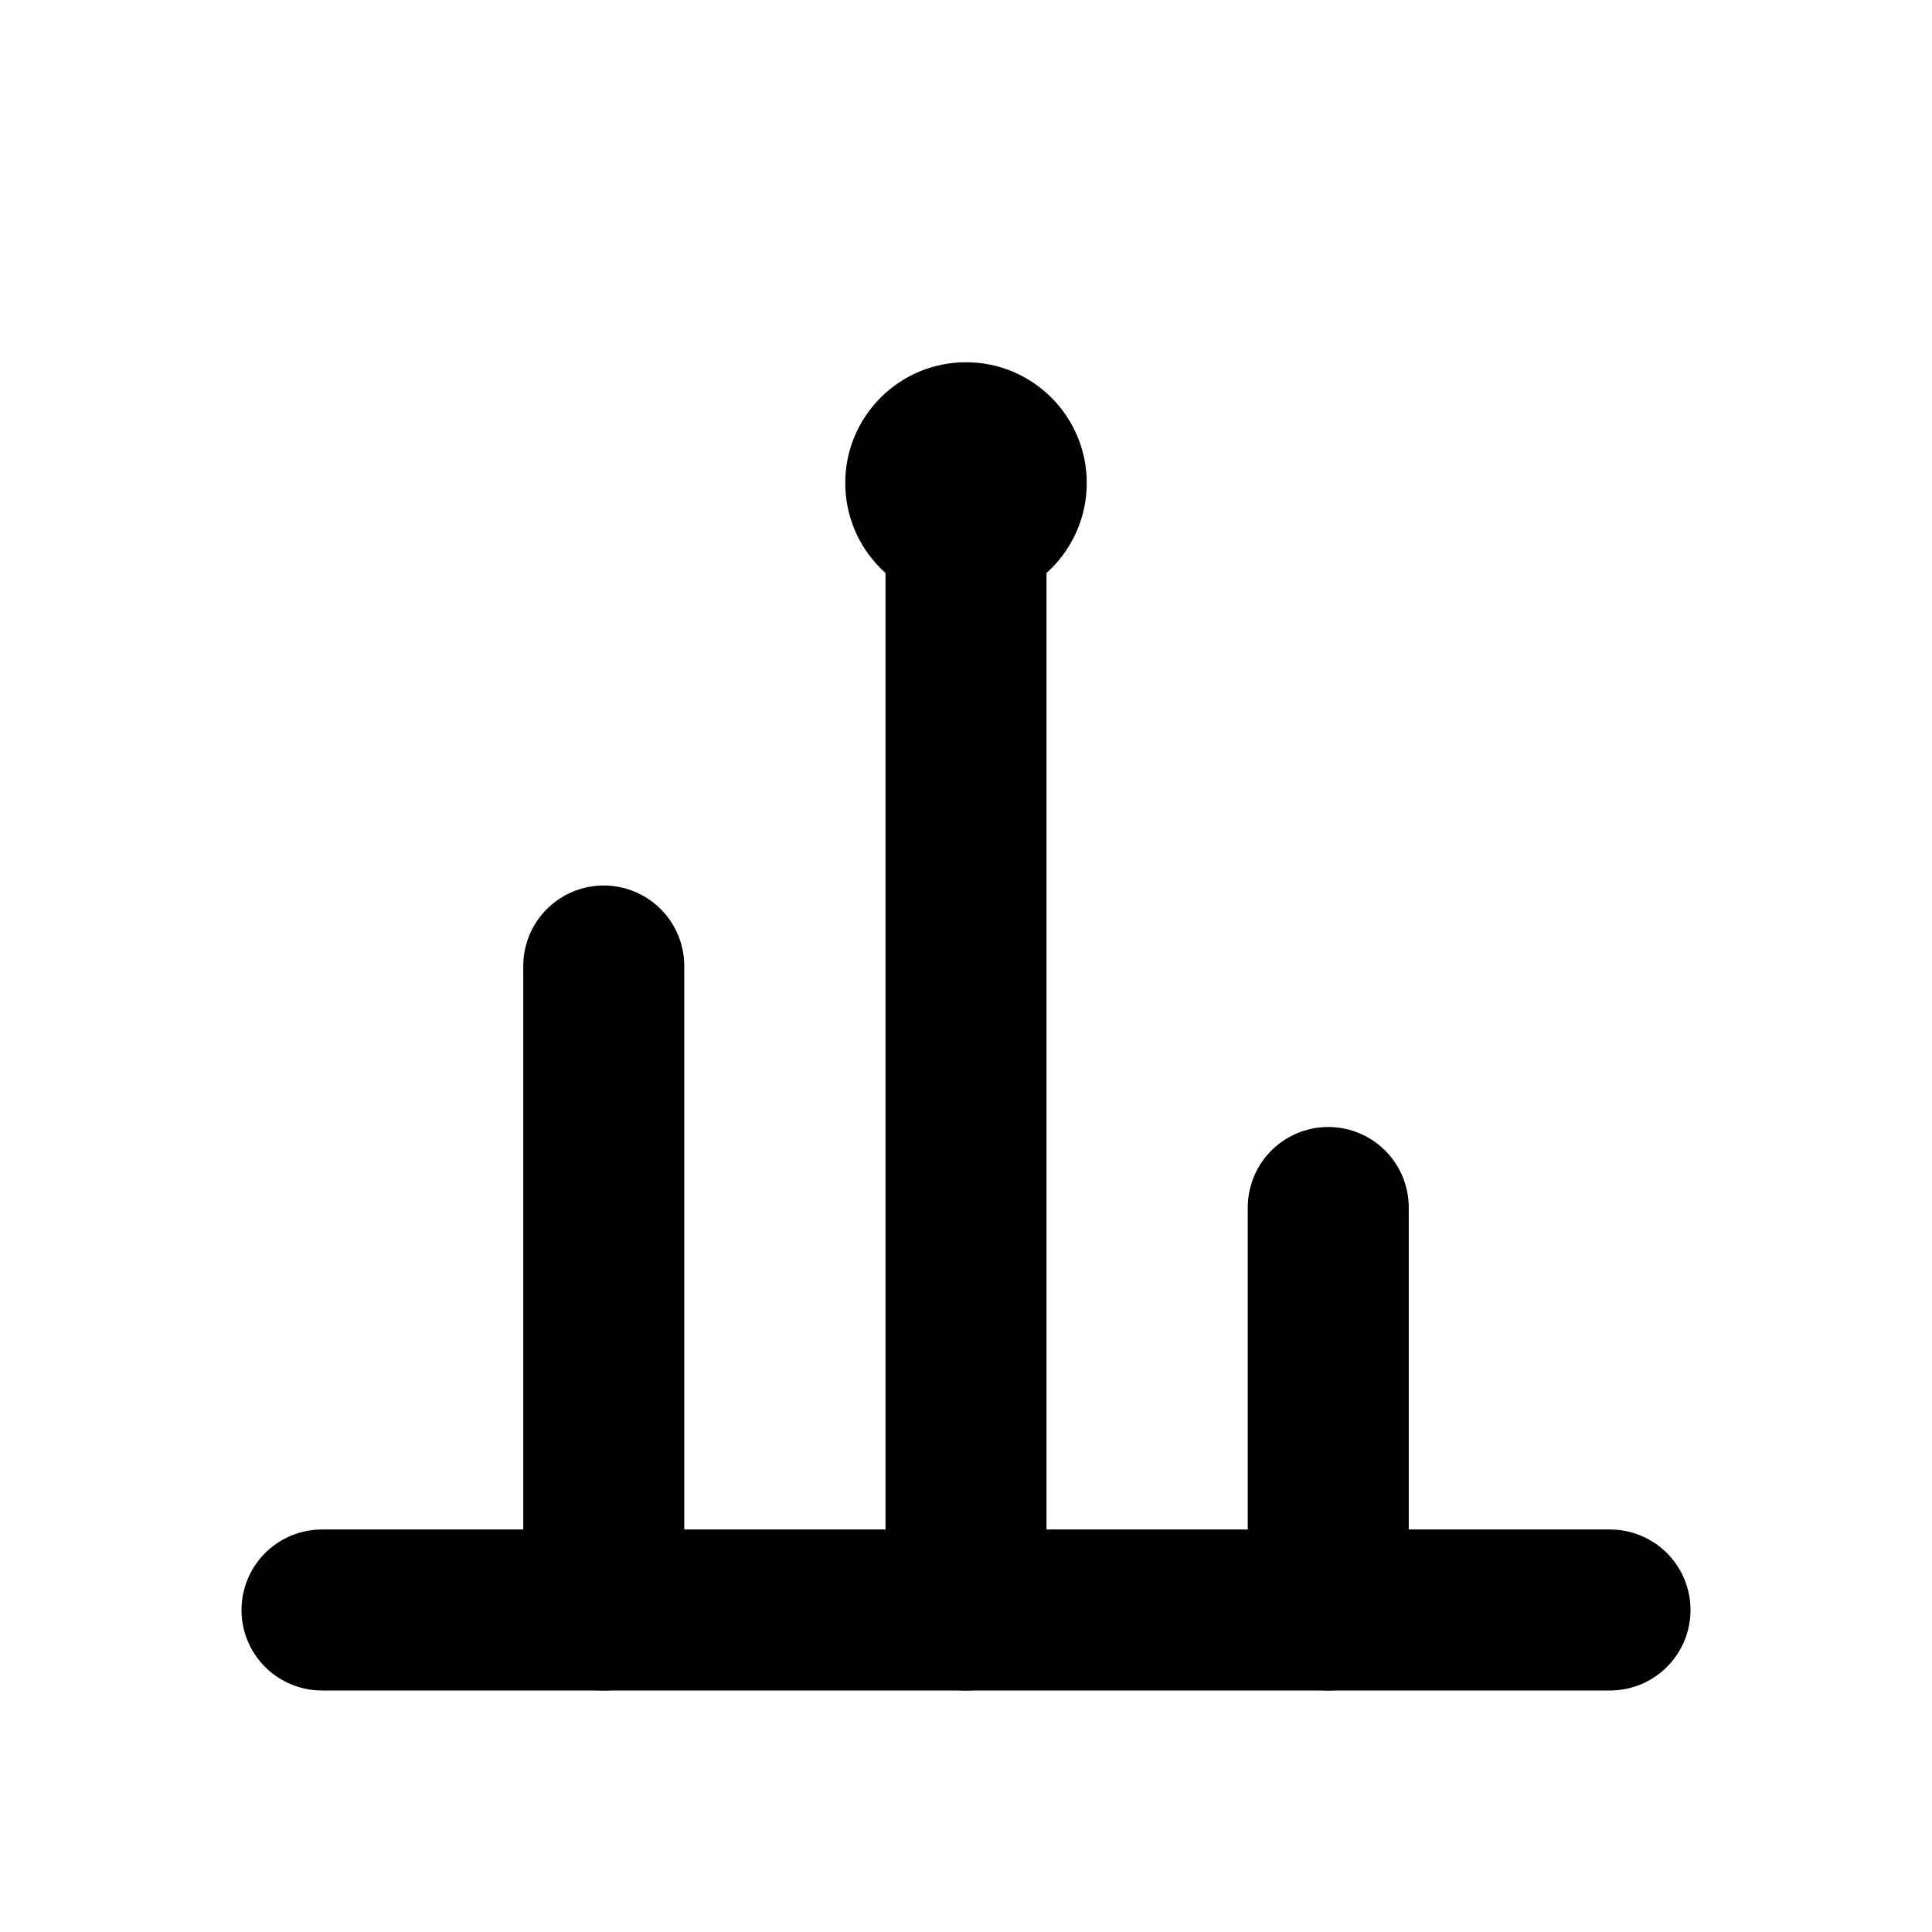
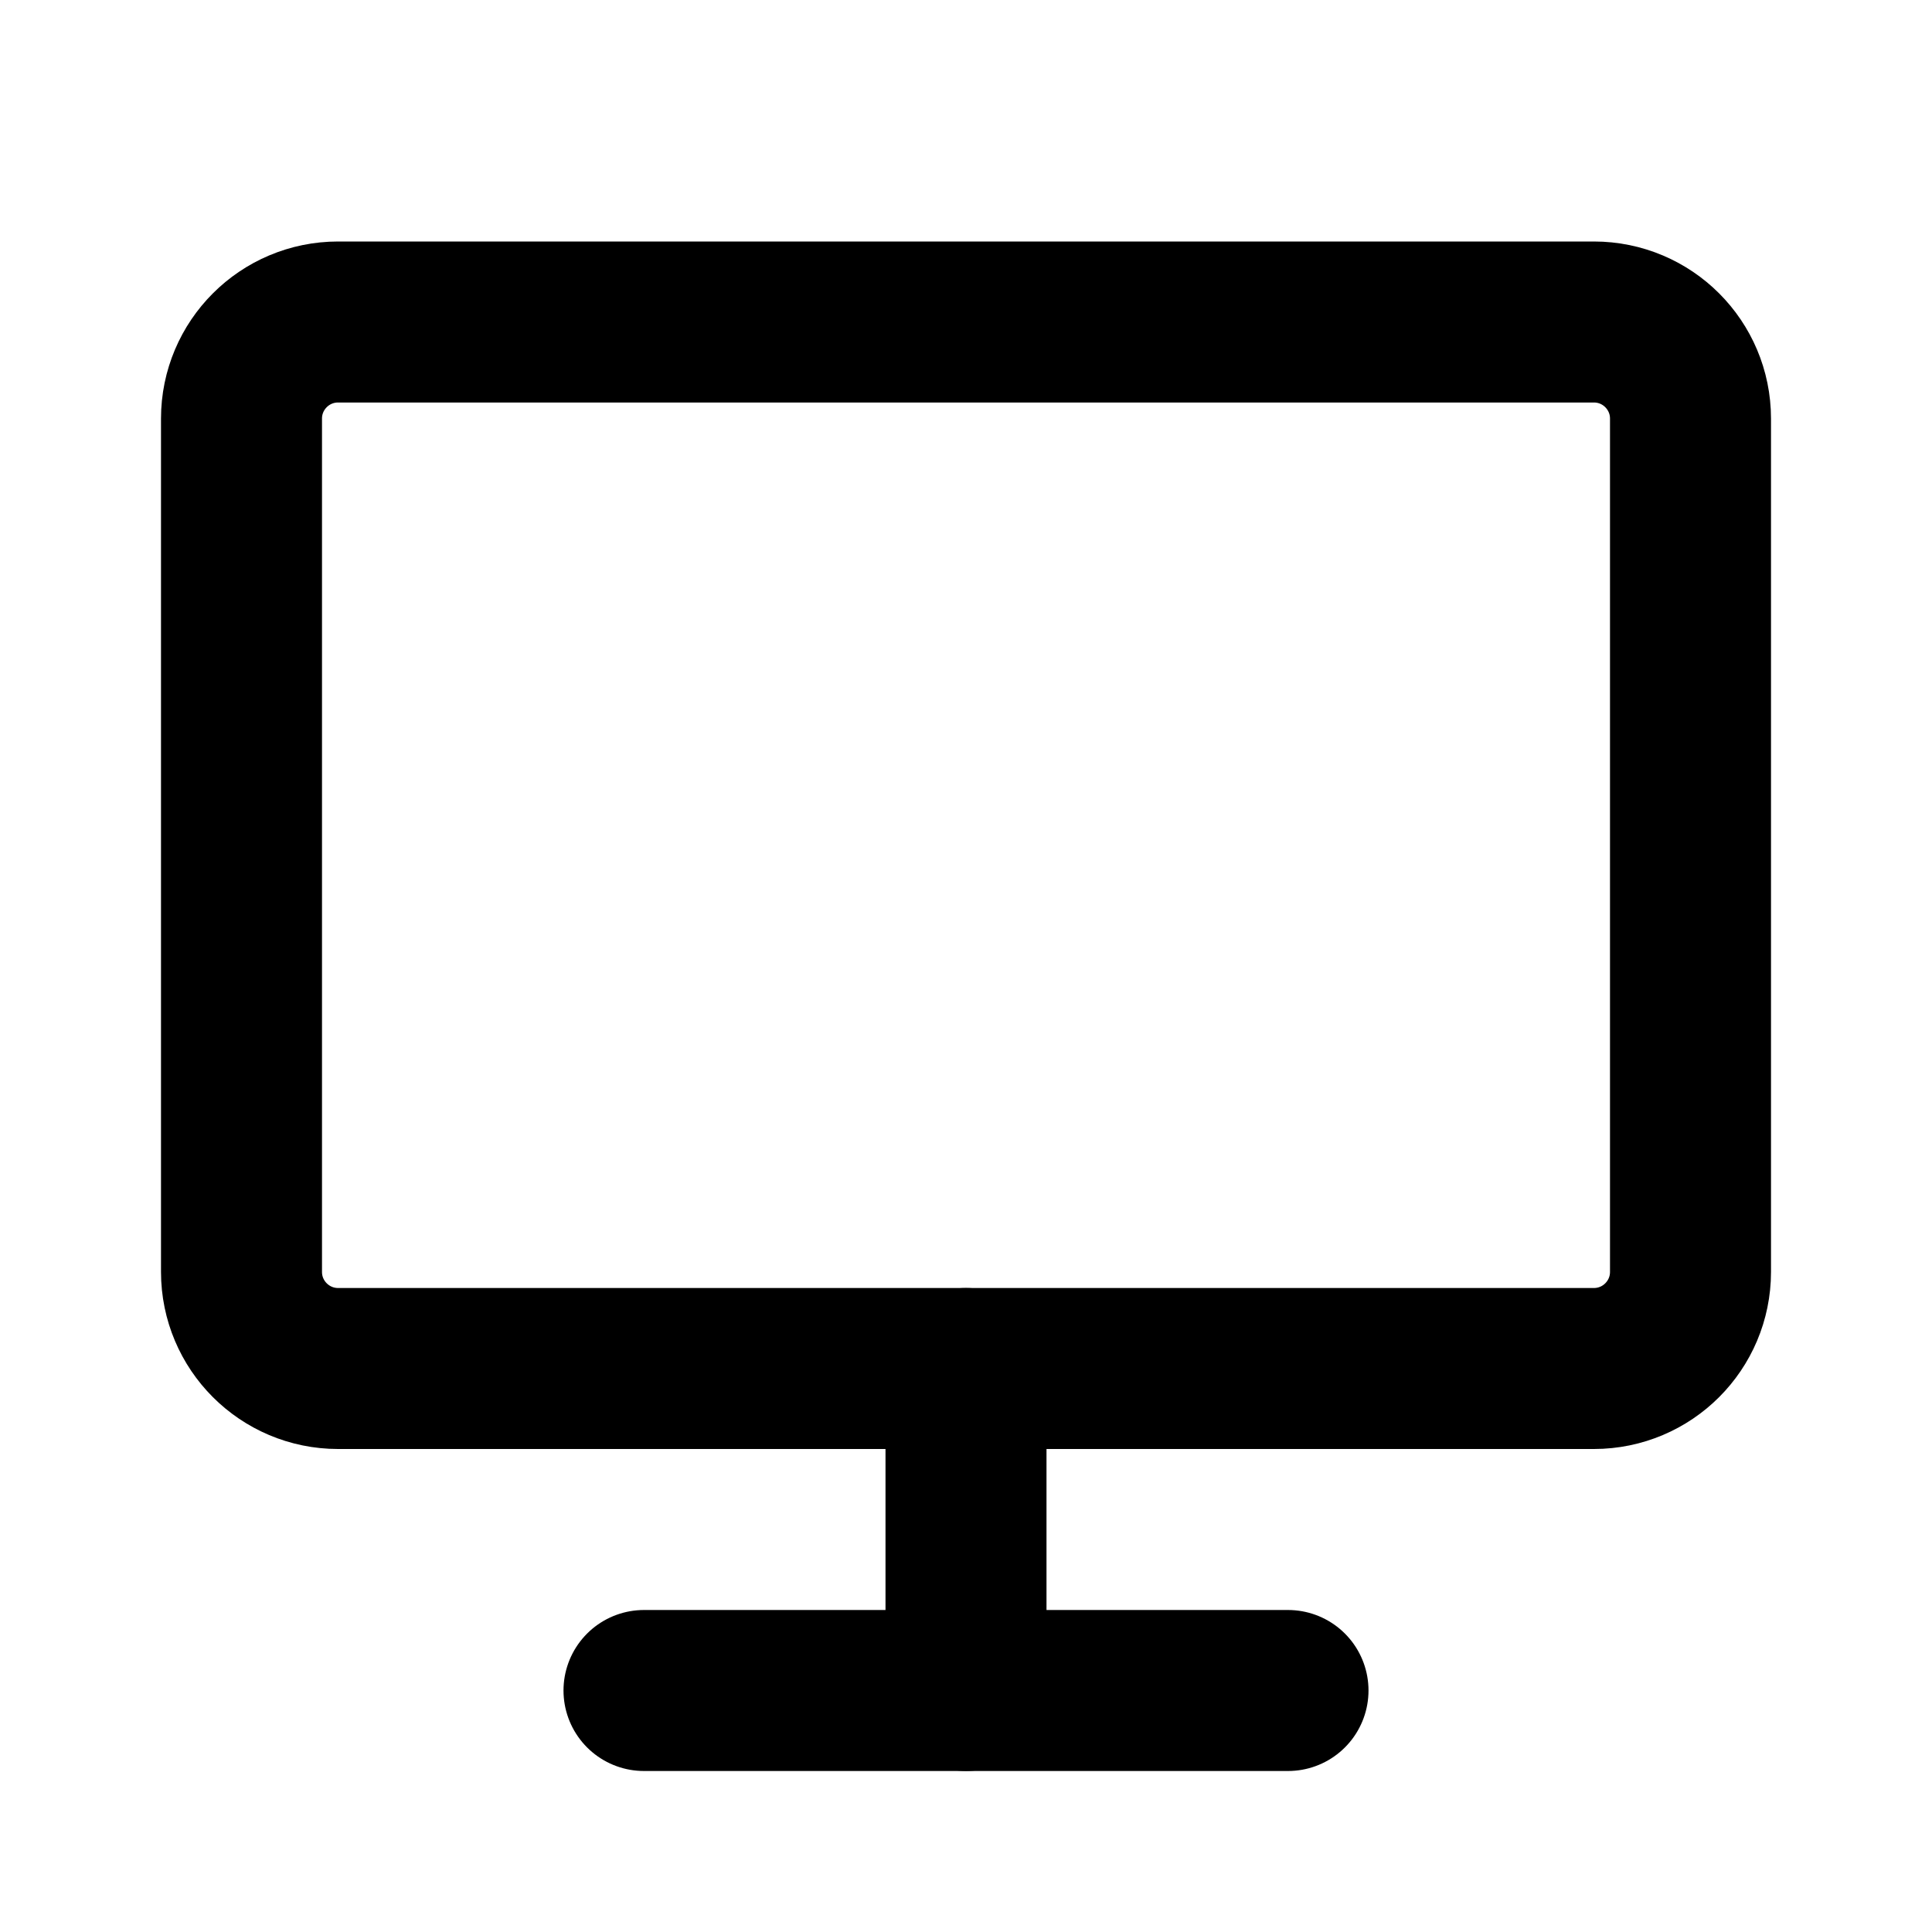
<svg xmlns="http://www.w3.org/2000/svg" viewBox="0 0 24 24" fill="none">
  <g stroke="currentColor" stroke-width="2" stroke-linecap="round" stroke-linejoin="round">
-     <path d="M4 20H20" />
-     <path d="M7.5 20V12" />
-     <path d="M12 20V6" />
-     <path d="M16.5 20V15" />
+     <rect x="3" y="4" width="18" height="13" rx="1.2" />
+     <path d="M12 17v4" />
+     <path d="M8 21h8" />
  </g>
-   <circle cx="12" cy="6" r="1.5" fill="currentColor" />
</svg>
